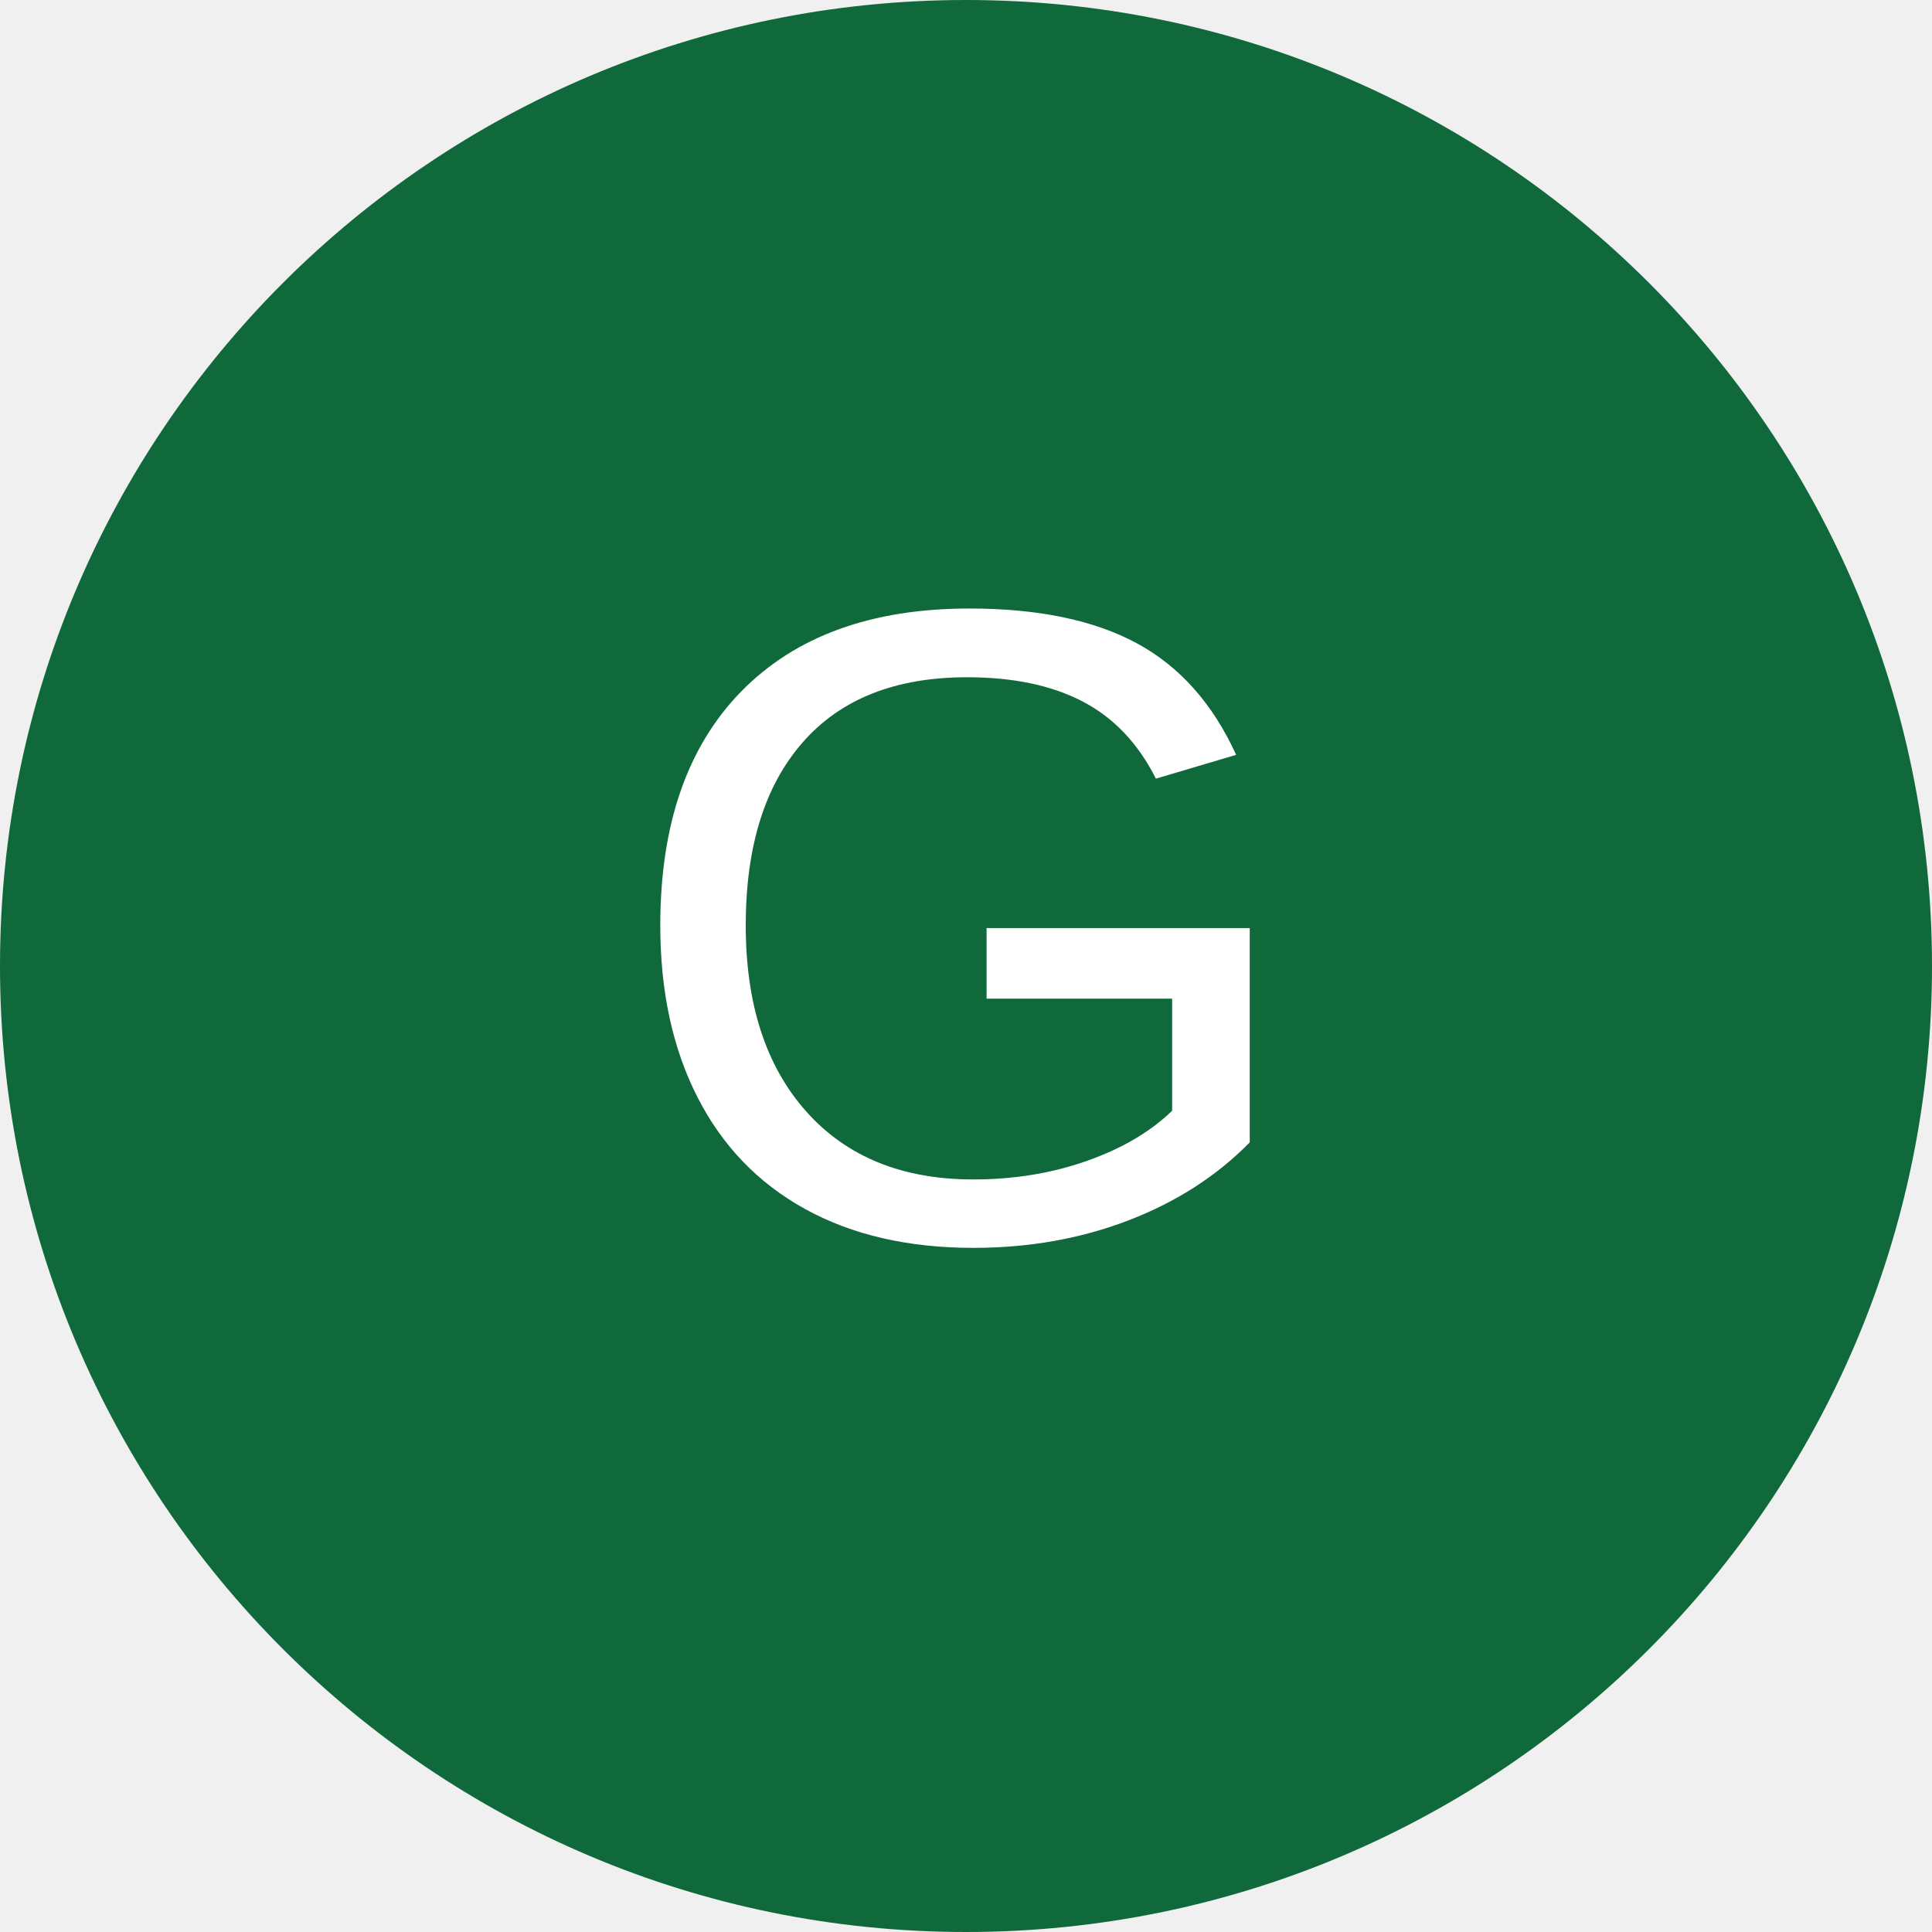
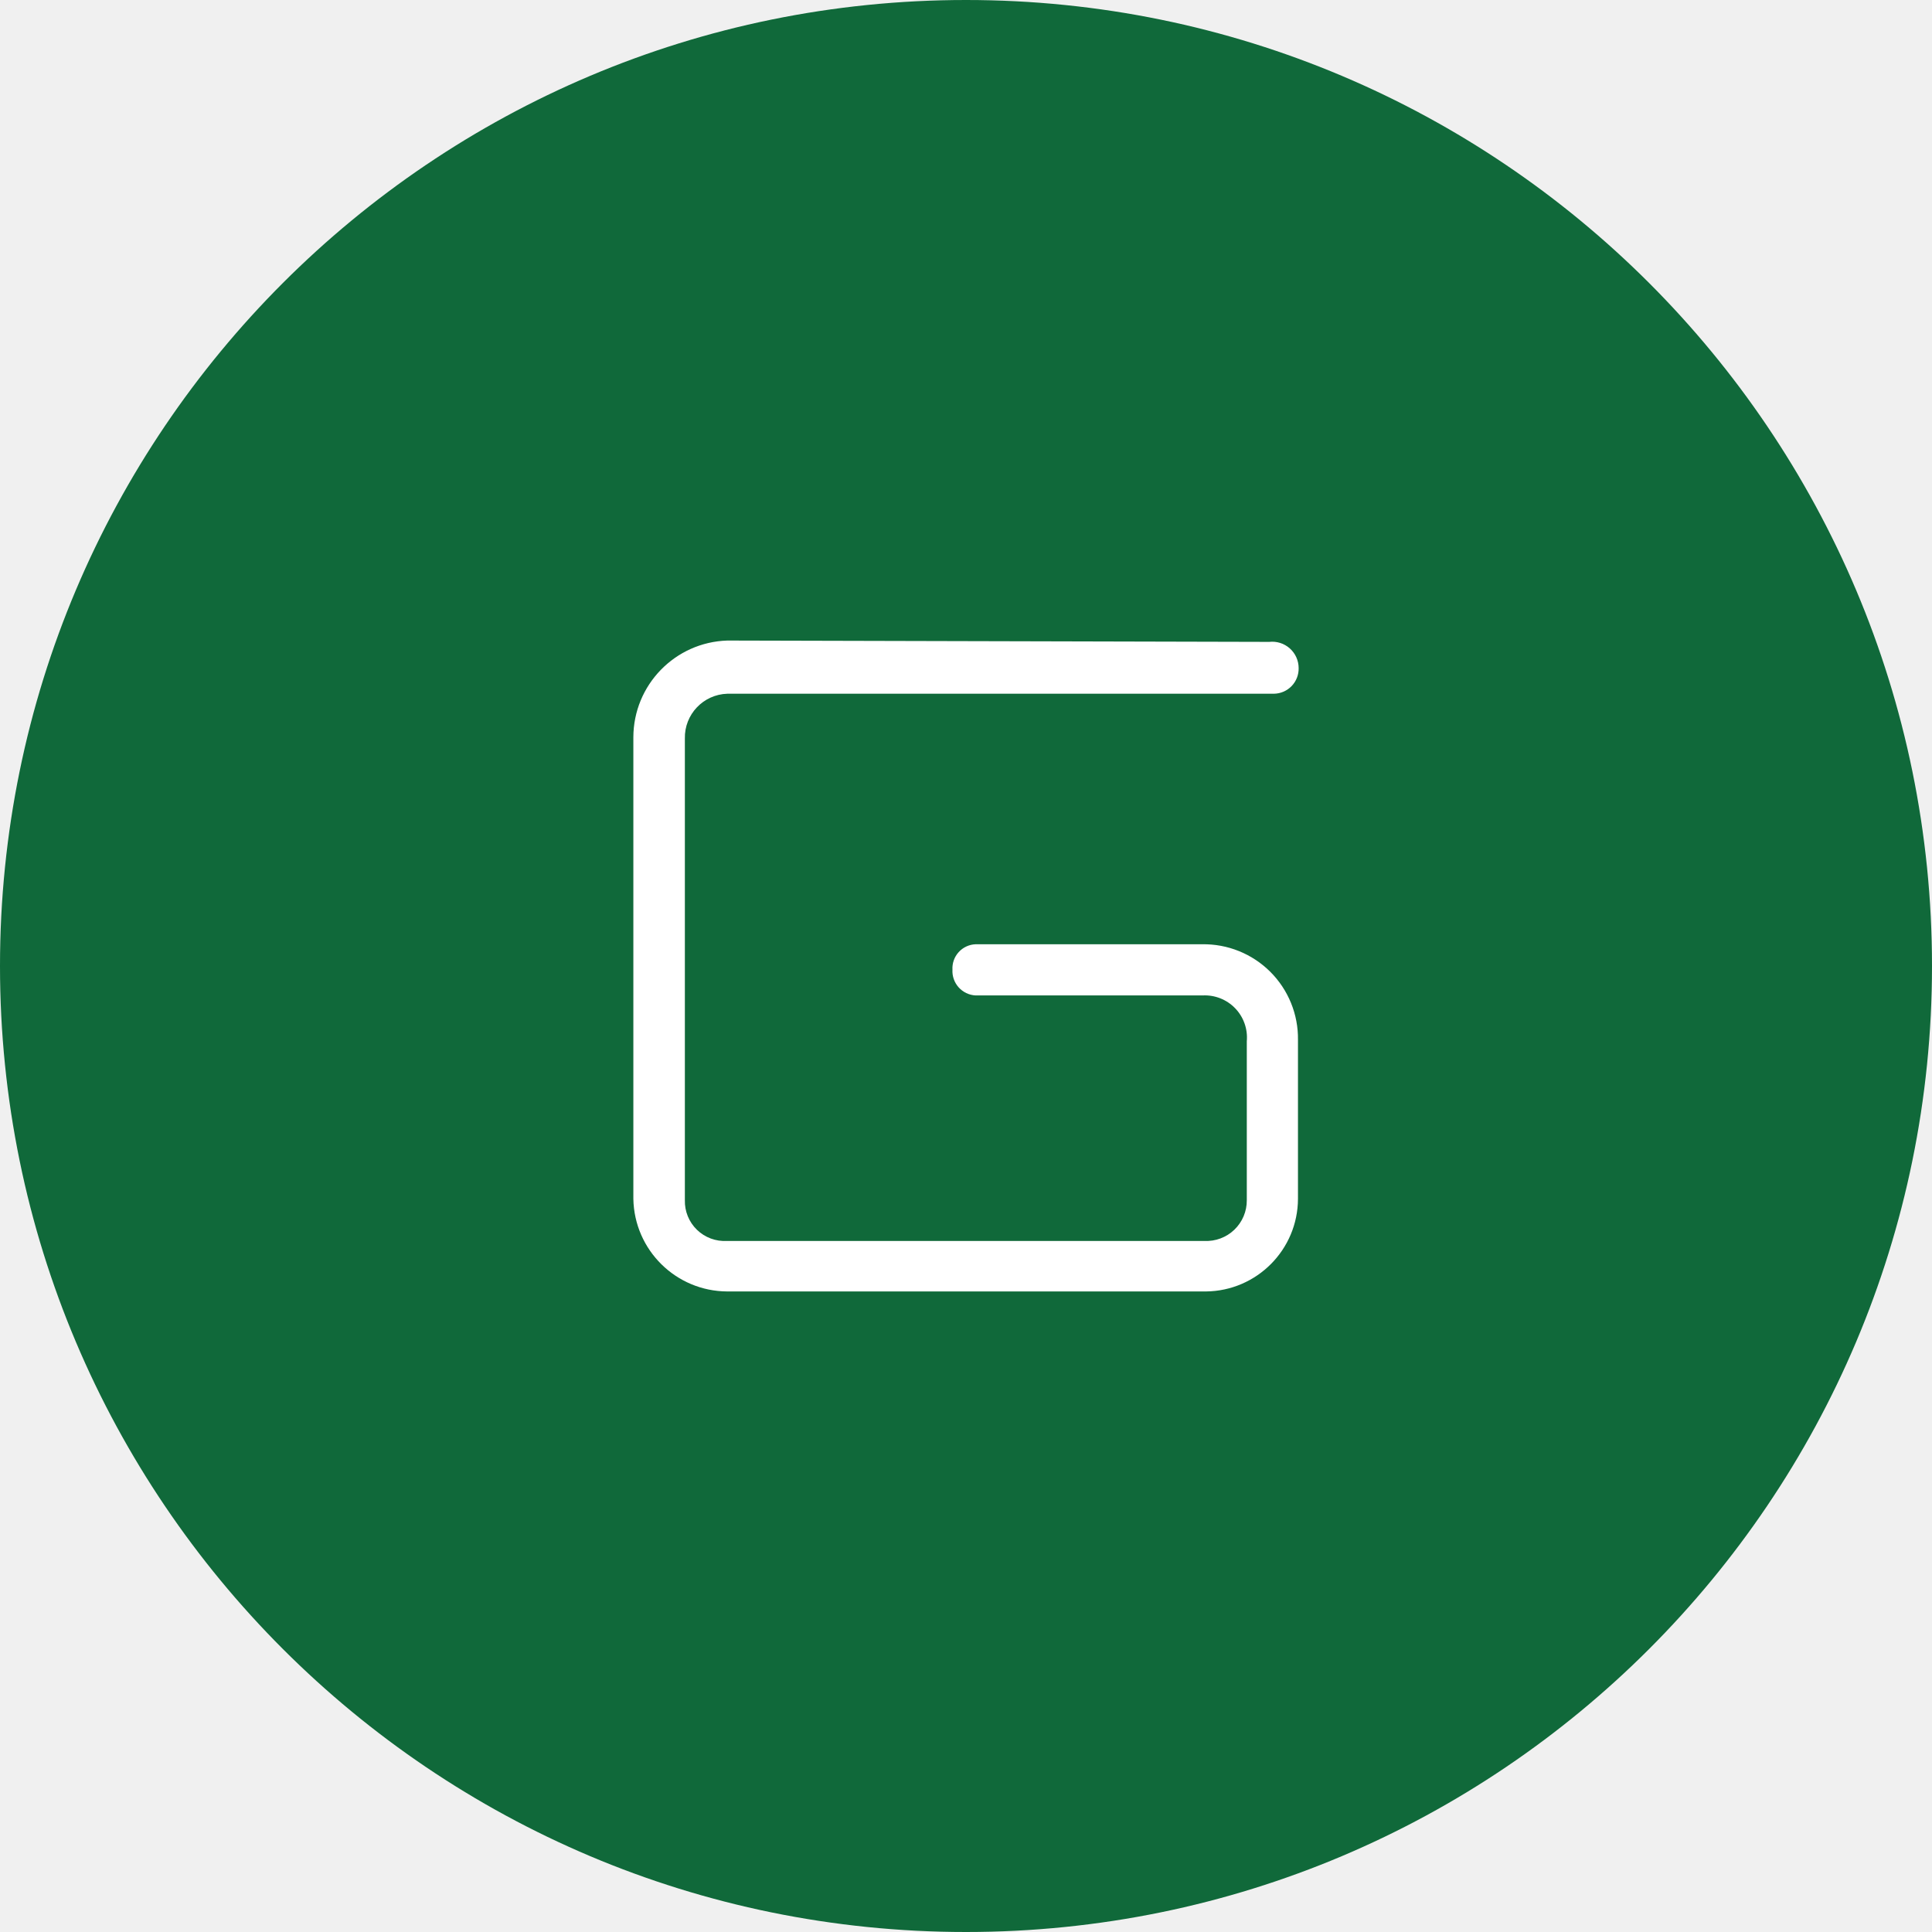
- <svg xmlns="http://www.w3.org/2000/svg" width="184" height="184" viewBox="0 0 184 184" role="img" aria-label="GreenREFORM-EU">
-   <circle cx="92" cy="92" r="92" fill="#10693A" />
-   <text x="92" y="118" fill="#FFFFFF" font-family="Bahnschrift Light, Bahnschrift, Eurostile, Aldrich, Segoe UI, Arial, sans-serif" font-weight="300" font-size="86" text-anchor="middle">G</text>
+ <svg xmlns="http://www.w3.org/2000/svg" width="184" height="184" viewBox="0 0 283.46 283.46" role="img" aria-label="GreenREFORM-EU">
+   <circle cx="141.73" cy="141.73" r="141.73" fill="#10693A" />
+   <g fill="#FFFFFF" transform="translate(141.73,141.73) scale(4.9075) translate(-45.715,-124.12)">
+     <path d="M54.78,114.43a.79.79,0,0,1,.88.78.75.75,0,0,1-.74.77H38.58a1.31,1.31,0,0,0-1.27,1.34v13.8a1.19,1.19,0,0,0,1.26,1.22H52.84a1.21,1.21,0,0,0,1.27-1.22v-4.75A1.26,1.26,0,0,0,52.79,125H46a.73.73,0,0,1-.69-.77.72.72,0,0,1,.69-.76h6.77a2.82,2.82,0,0,1,2.87,2.86v4.75a2.78,2.78,0,0,1-2.75,2.77H38.58a2.82,2.82,0,0,1-2.81-2.77v-13.8a2.9,2.9,0,0,1,2.81-2.89Z" />
+   </g>
</svg>
